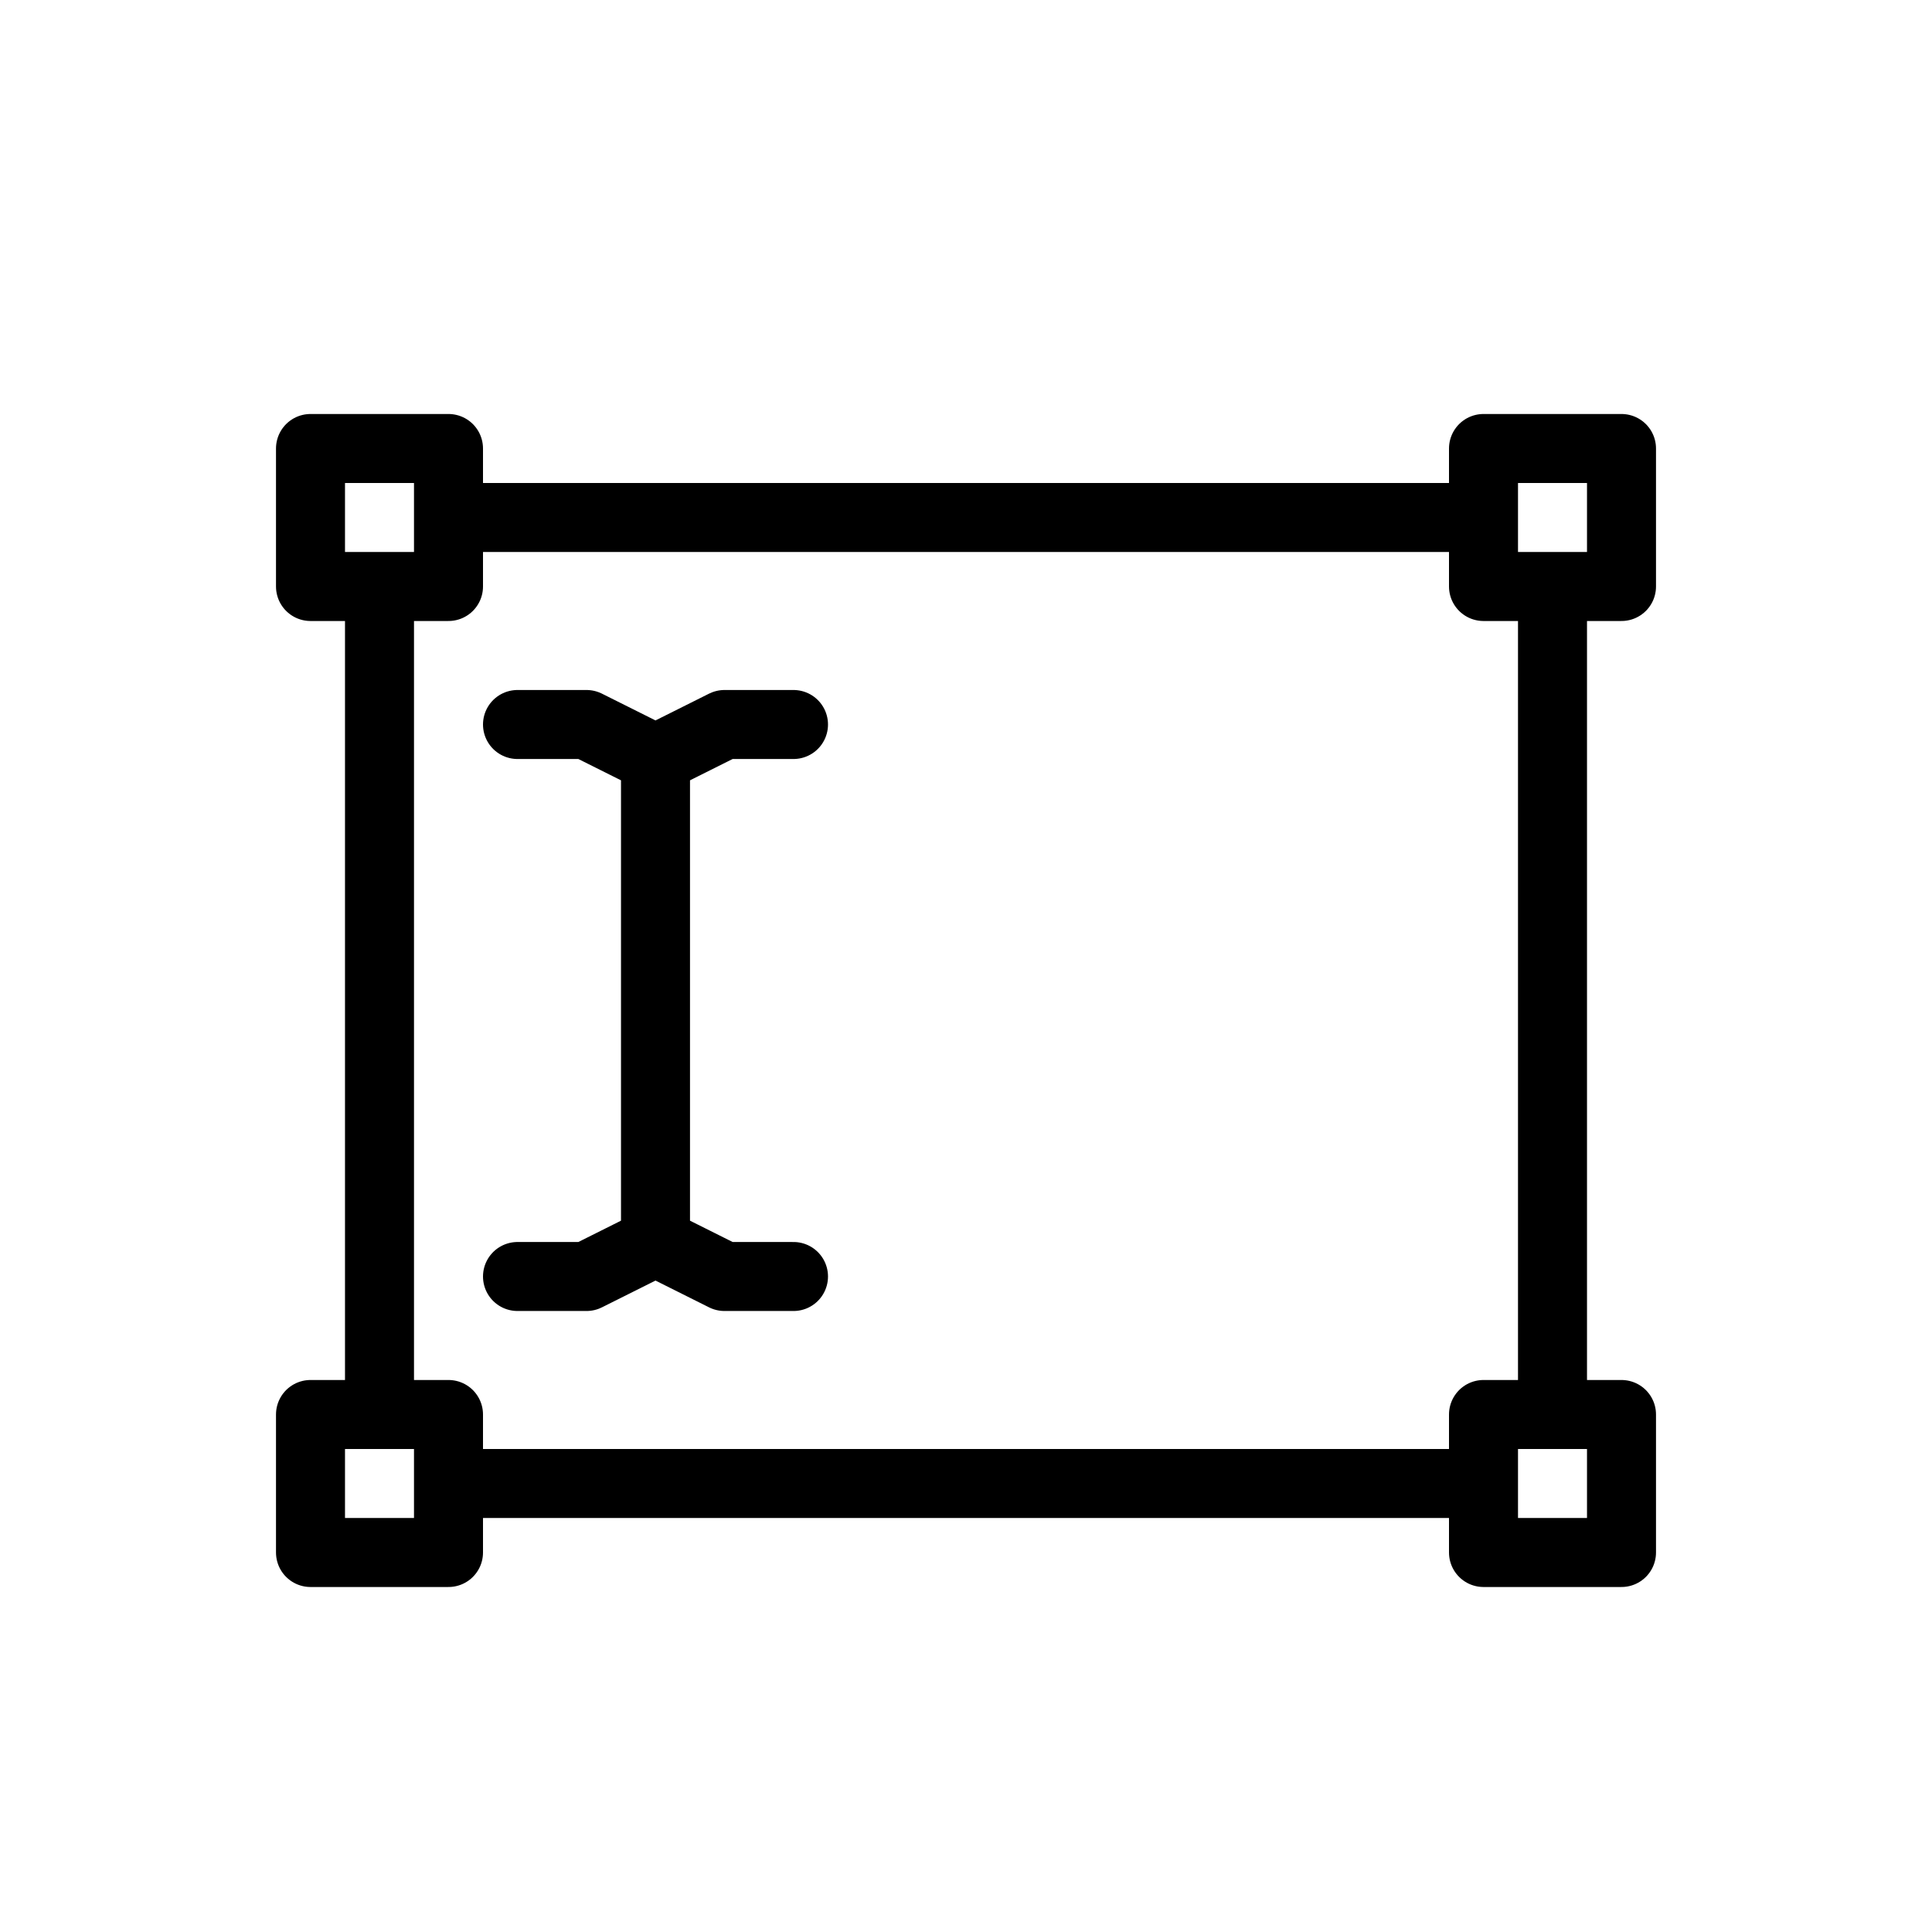
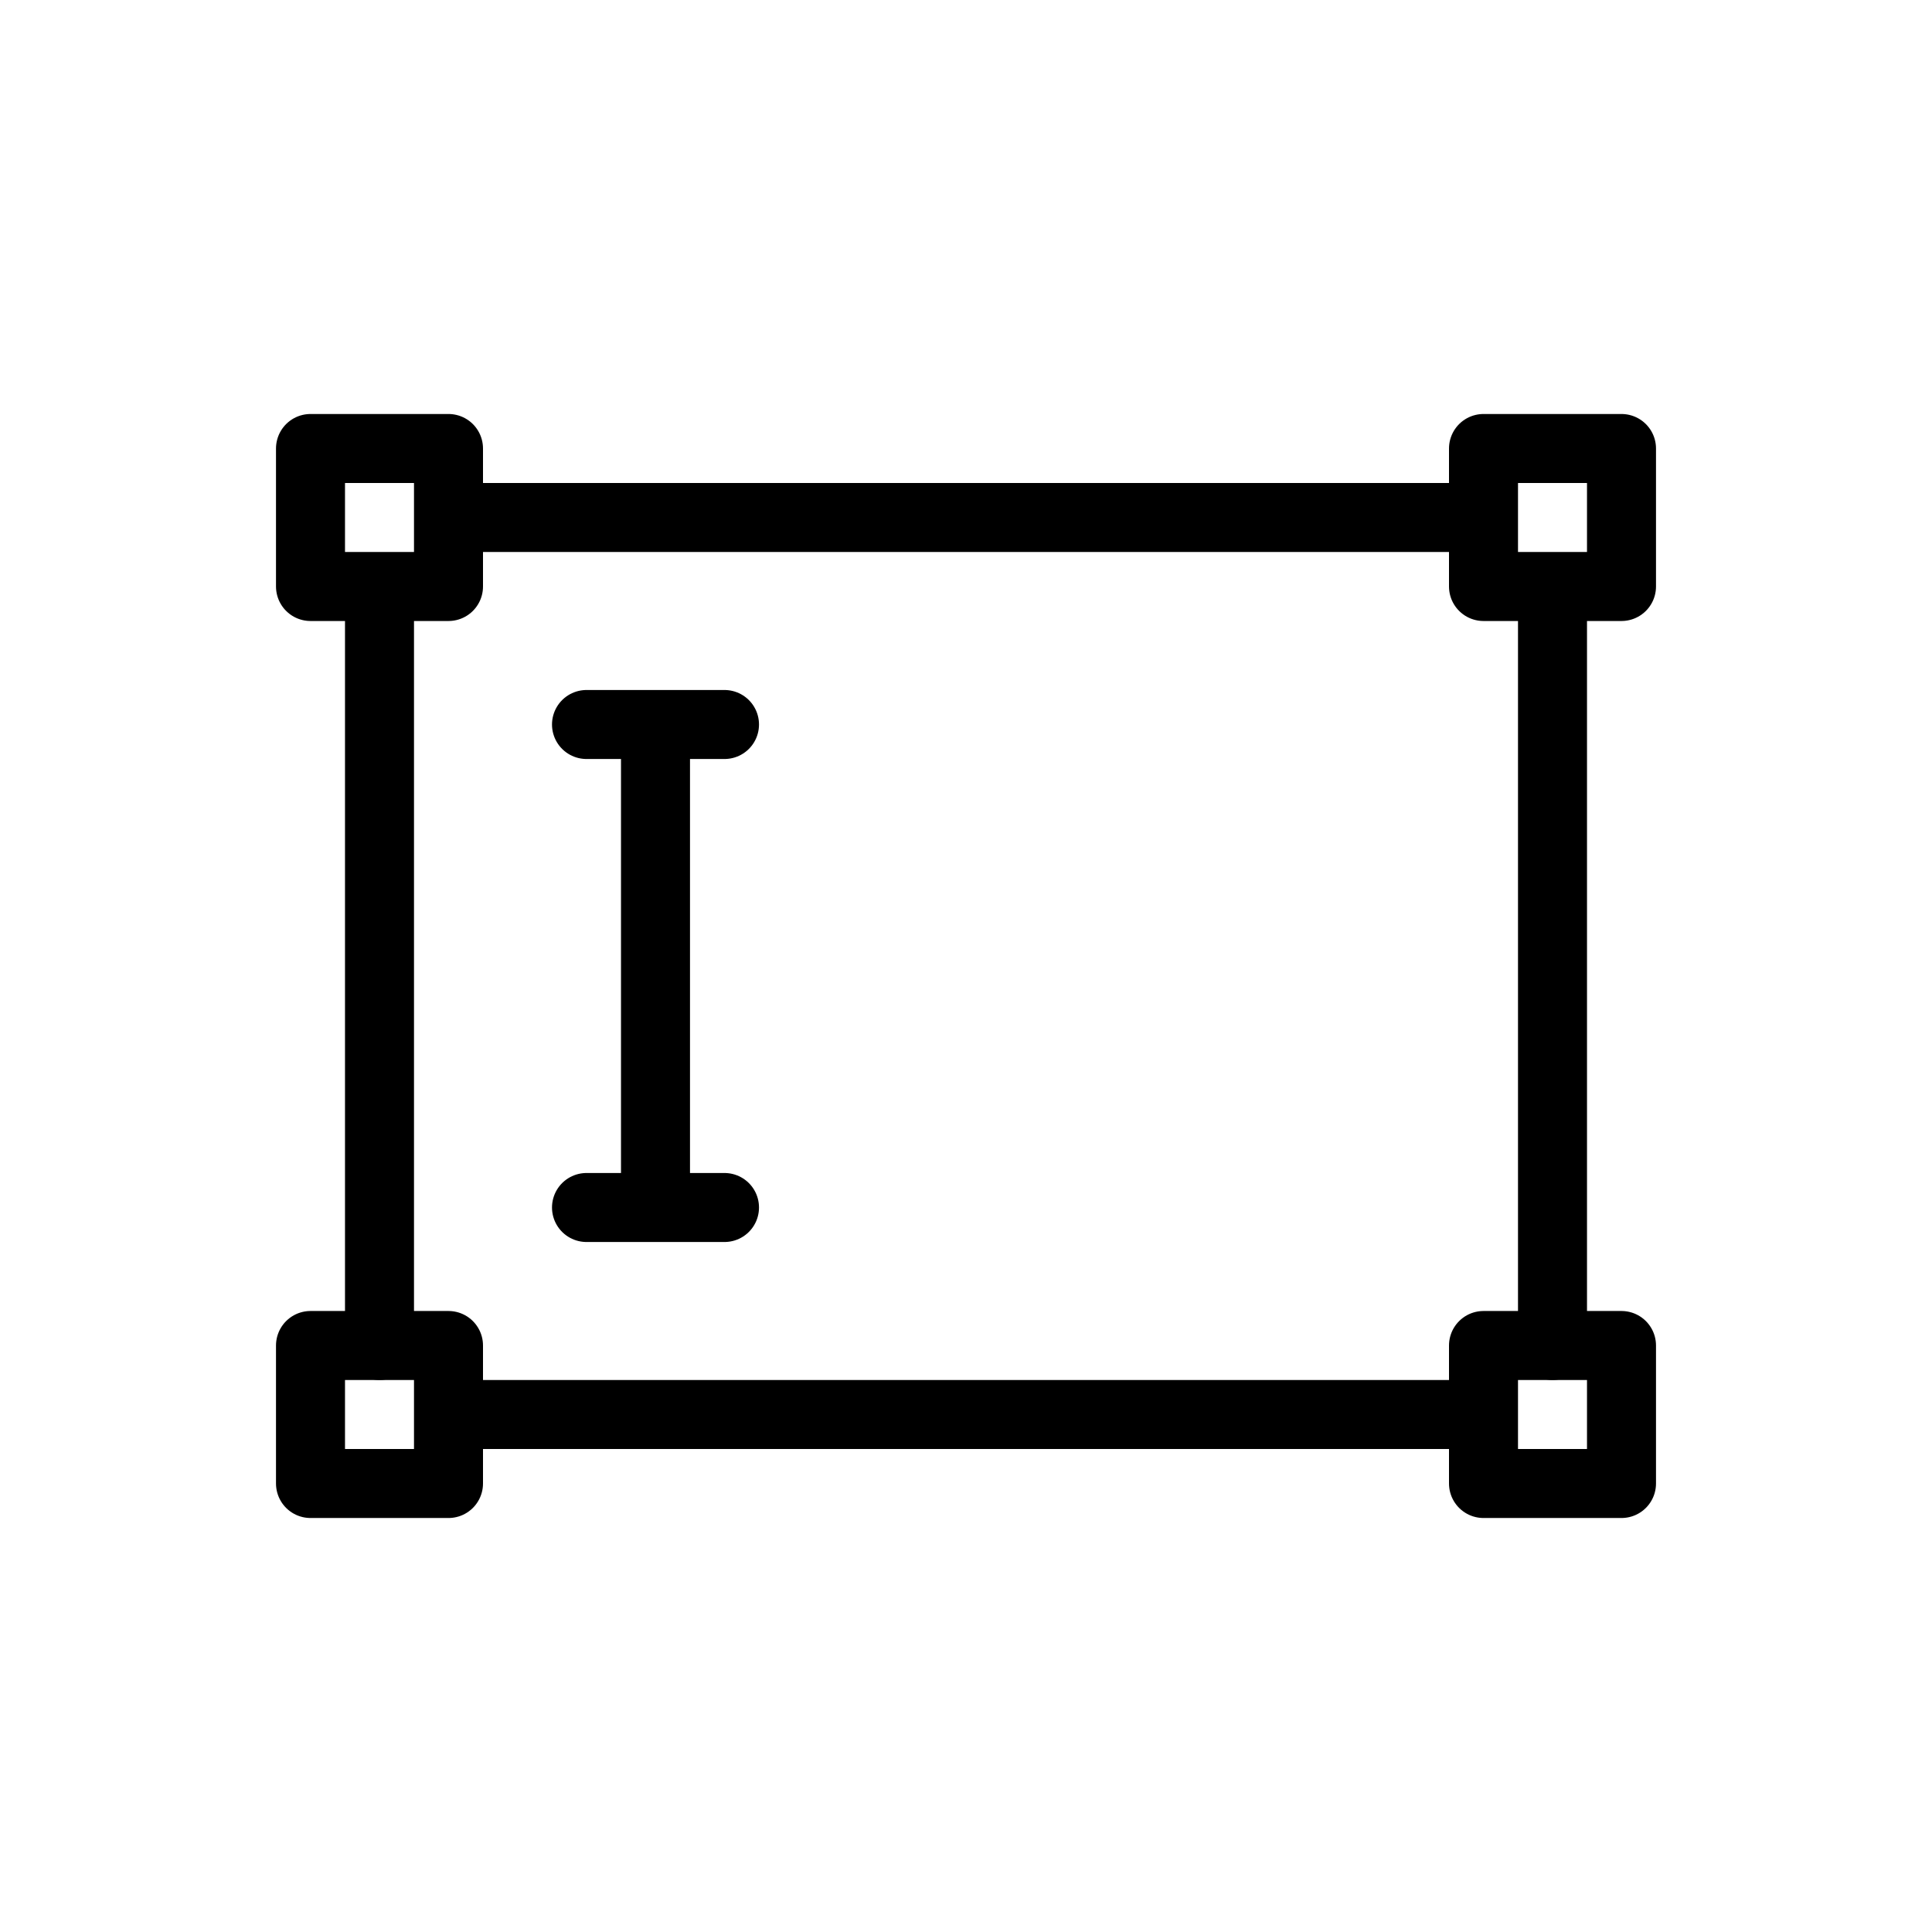
<svg xmlns="http://www.w3.org/2000/svg" width="28" height="28" viewBox="0 0 28 28" stroke="currentColor" stroke-linecap="round" stroke-linejoin="round" fill="none">
-   <path d="M9.5 11v7m0-7 1-.5h1m-2 .5-1-.5h-1m2 7.5 1 .5h1m-2-.5-1 .5h-1" class="icon-gray-primary" />
-   <path d="M21 21.5H7M22.5 9v11M7 7.5h14M5.5 20V9m16-2.5v2h2v-2h-2Zm2 14h-2v2h2v-2Zm-19 0v2h2v-2h-2Zm0-14v2h2v-2h-2Z" class="icon-blue-primary" />
+   <path d="M9.5 10.5v7m0-7h1m-1 0h-1m1 7h1m-1 0h-1m12.5 3H7M22.5 9v10.5M7 7.5h14m-15.5 12V9" class="icon-gray-primary" />
+   <path d="M21.5 8.5v-2h2v2h-2Zm0 11h2v2h-2v-2Zm-17 2v-2h2v2h-2Zm0-13v-2h2v2h-2Z" class="icon-blue-primary" />
</svg>
